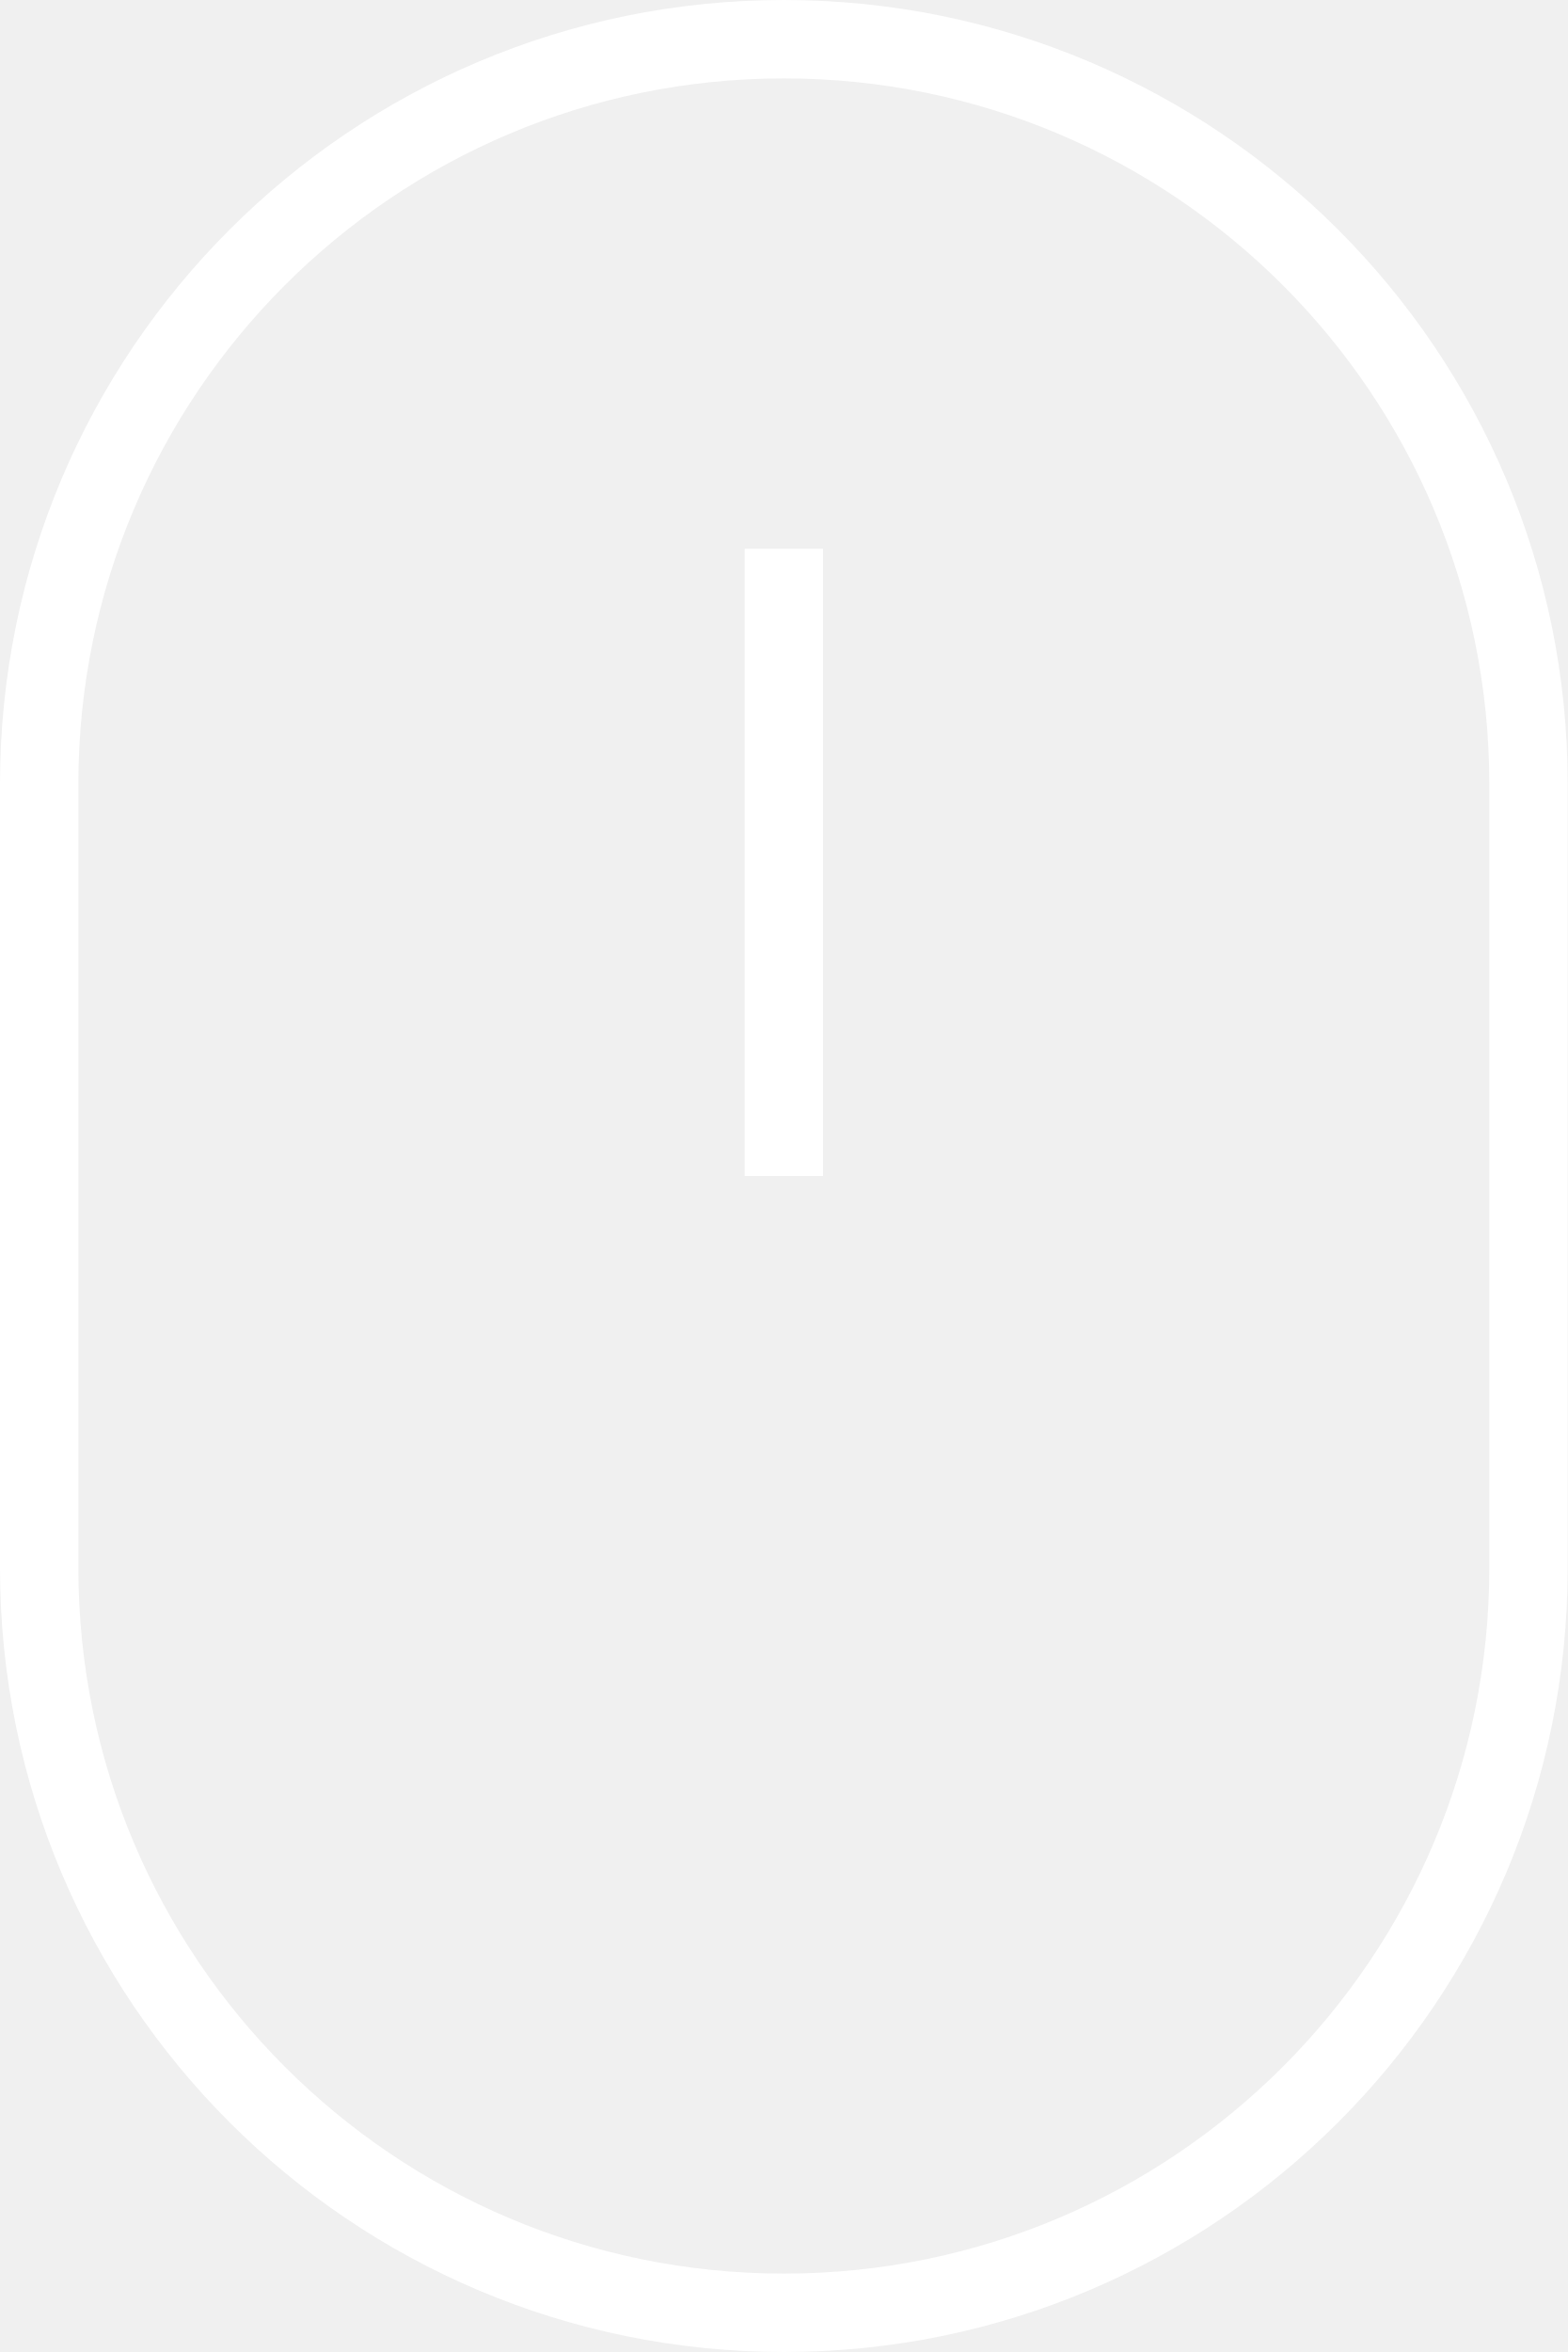
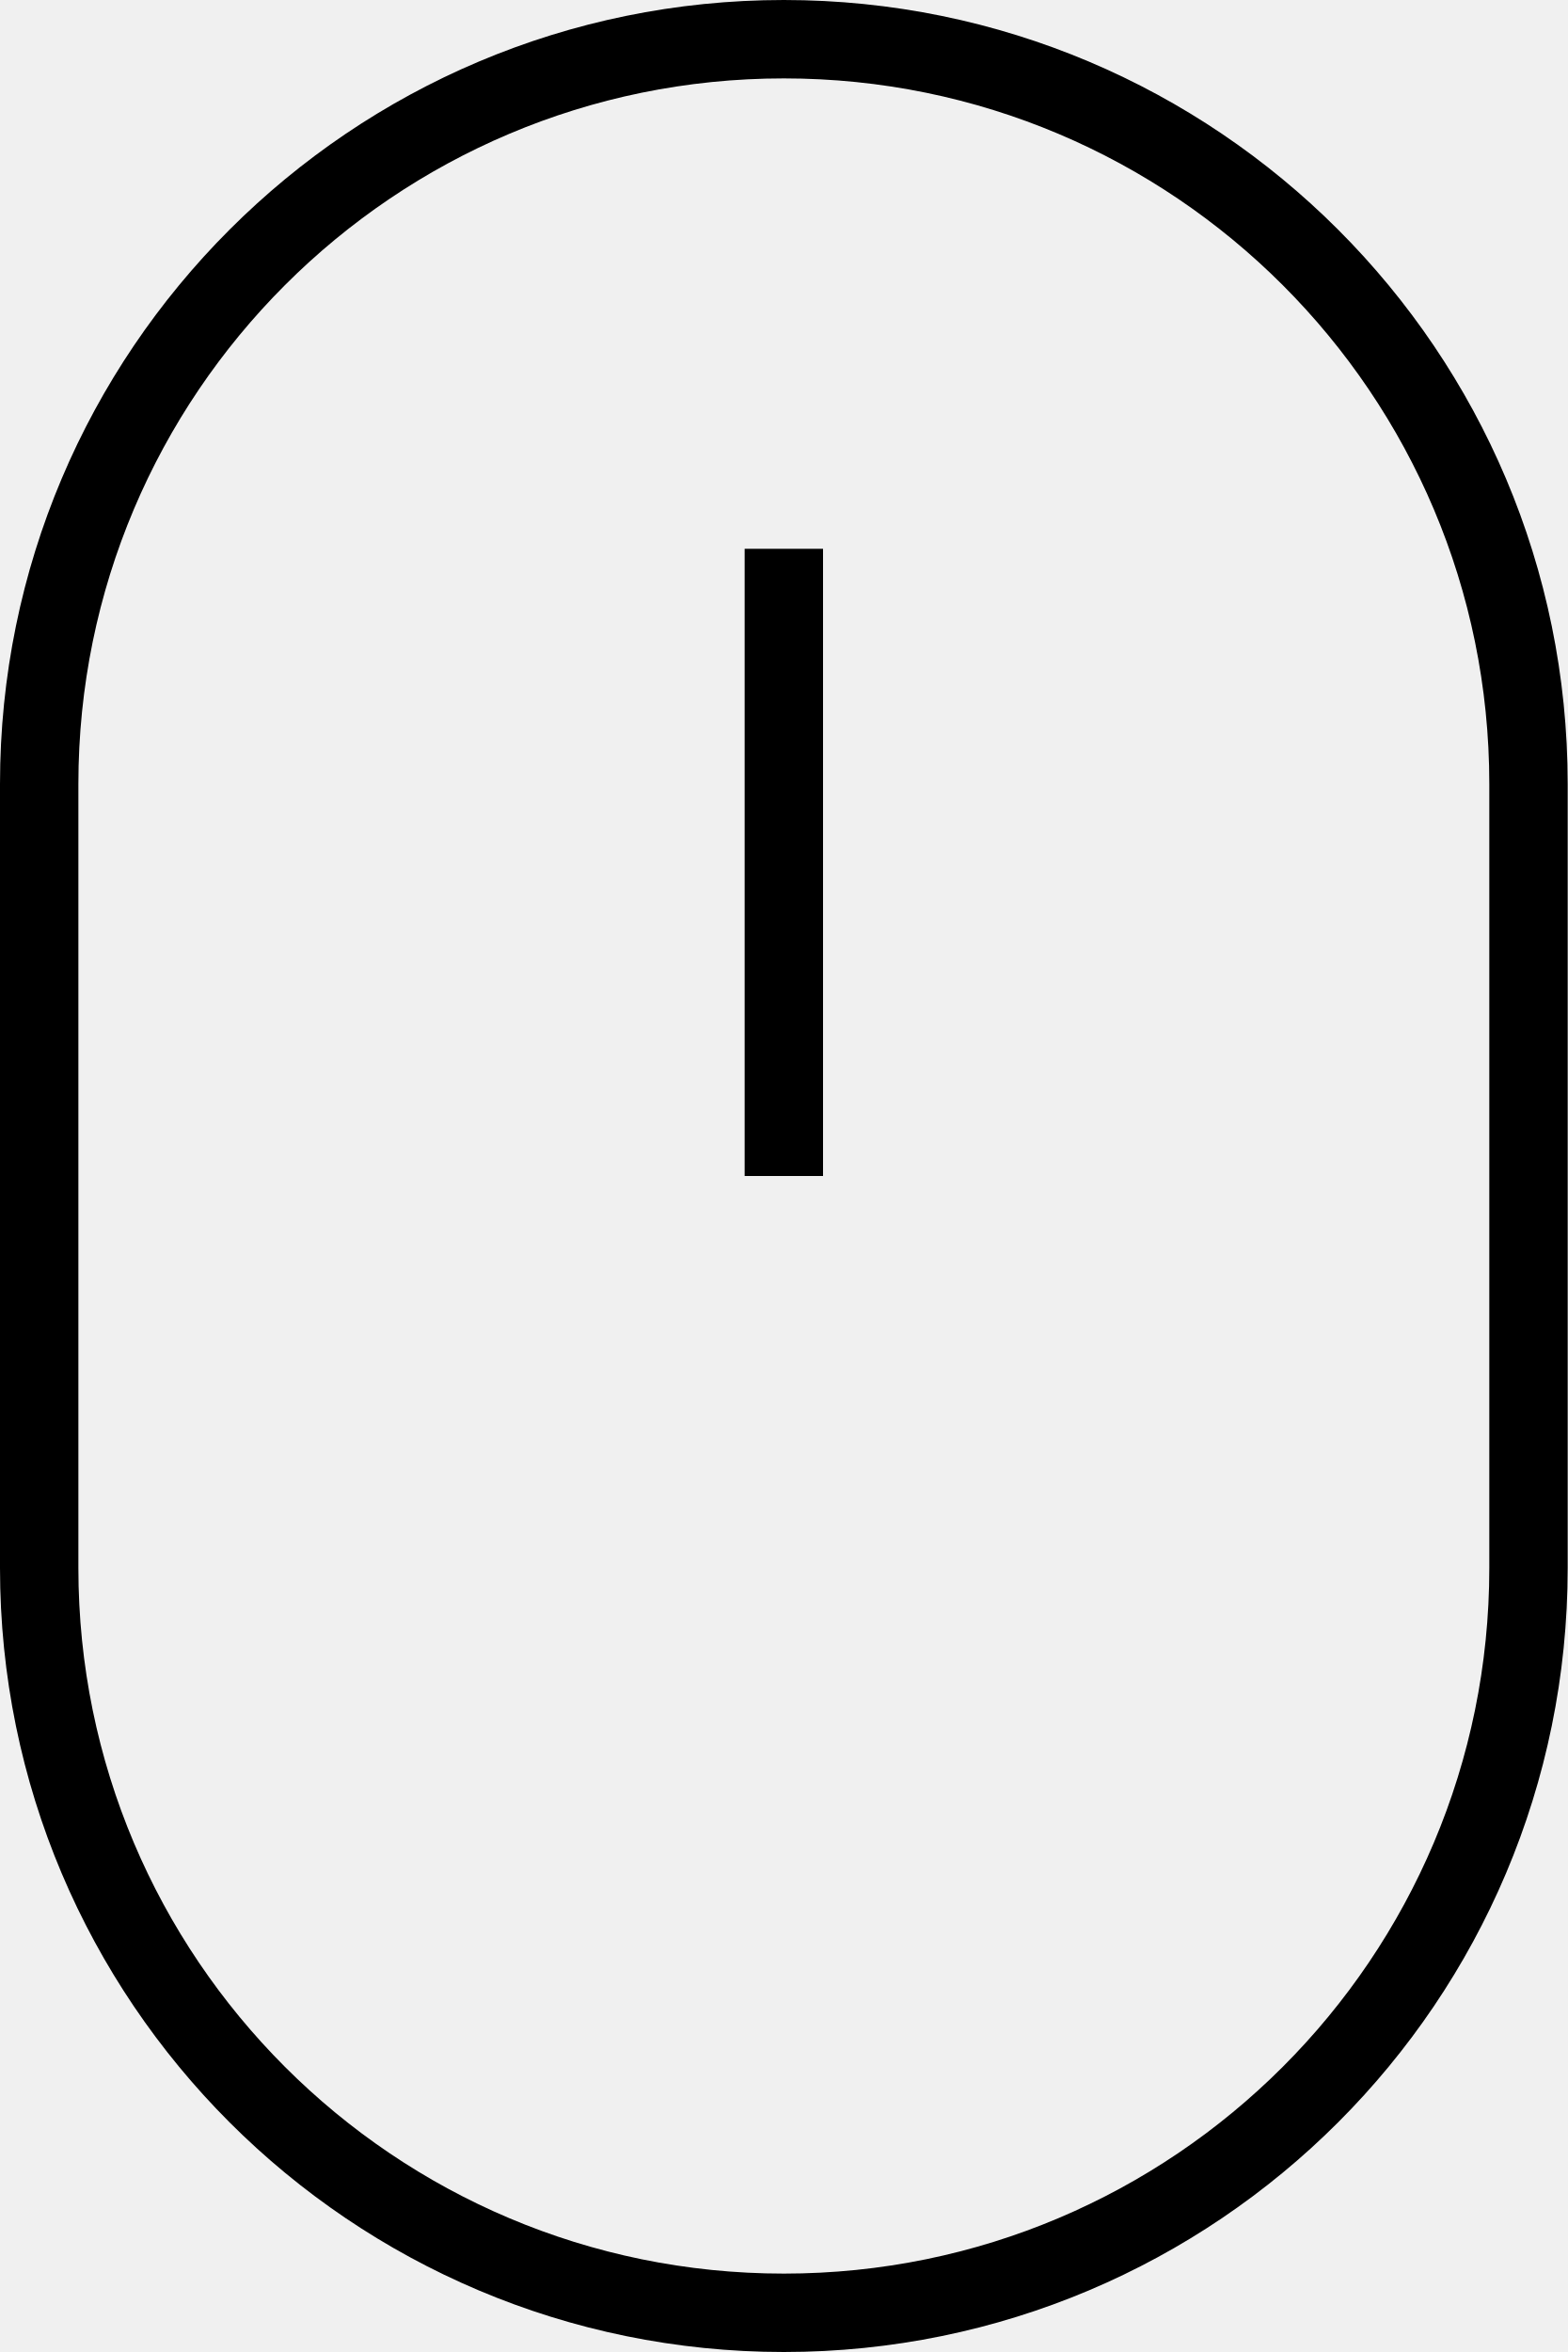
<svg xmlns="http://www.w3.org/2000/svg" width="20" height="30" viewBox="0 0 20 30" fill="none">
-   <rect x="0.5" y="0.5" width="19" height="29" rx="9.5" stroke="white" />
+   <rect x="0.5" y="0.5" width="19" height="29" rx="9.5" stroke="black" />
  <g clip-path="url(#clip0_101_1752)">
-     <path d="M10 7V15" stroke="white" stroke-linecap="square" />
+     <path d="M10 7V15" stroke="black" stroke-linecap="square" />
  </g>
  <defs>
    <clipPath id="clip0_101_1752">
-       <rect width="4" height="8" fill="white" transform="translate(8 7)" />
+       <rect width="4" height="8" fill="black" transform="translate(8 7)" />
    </clipPath>
  </defs>
</svg>
